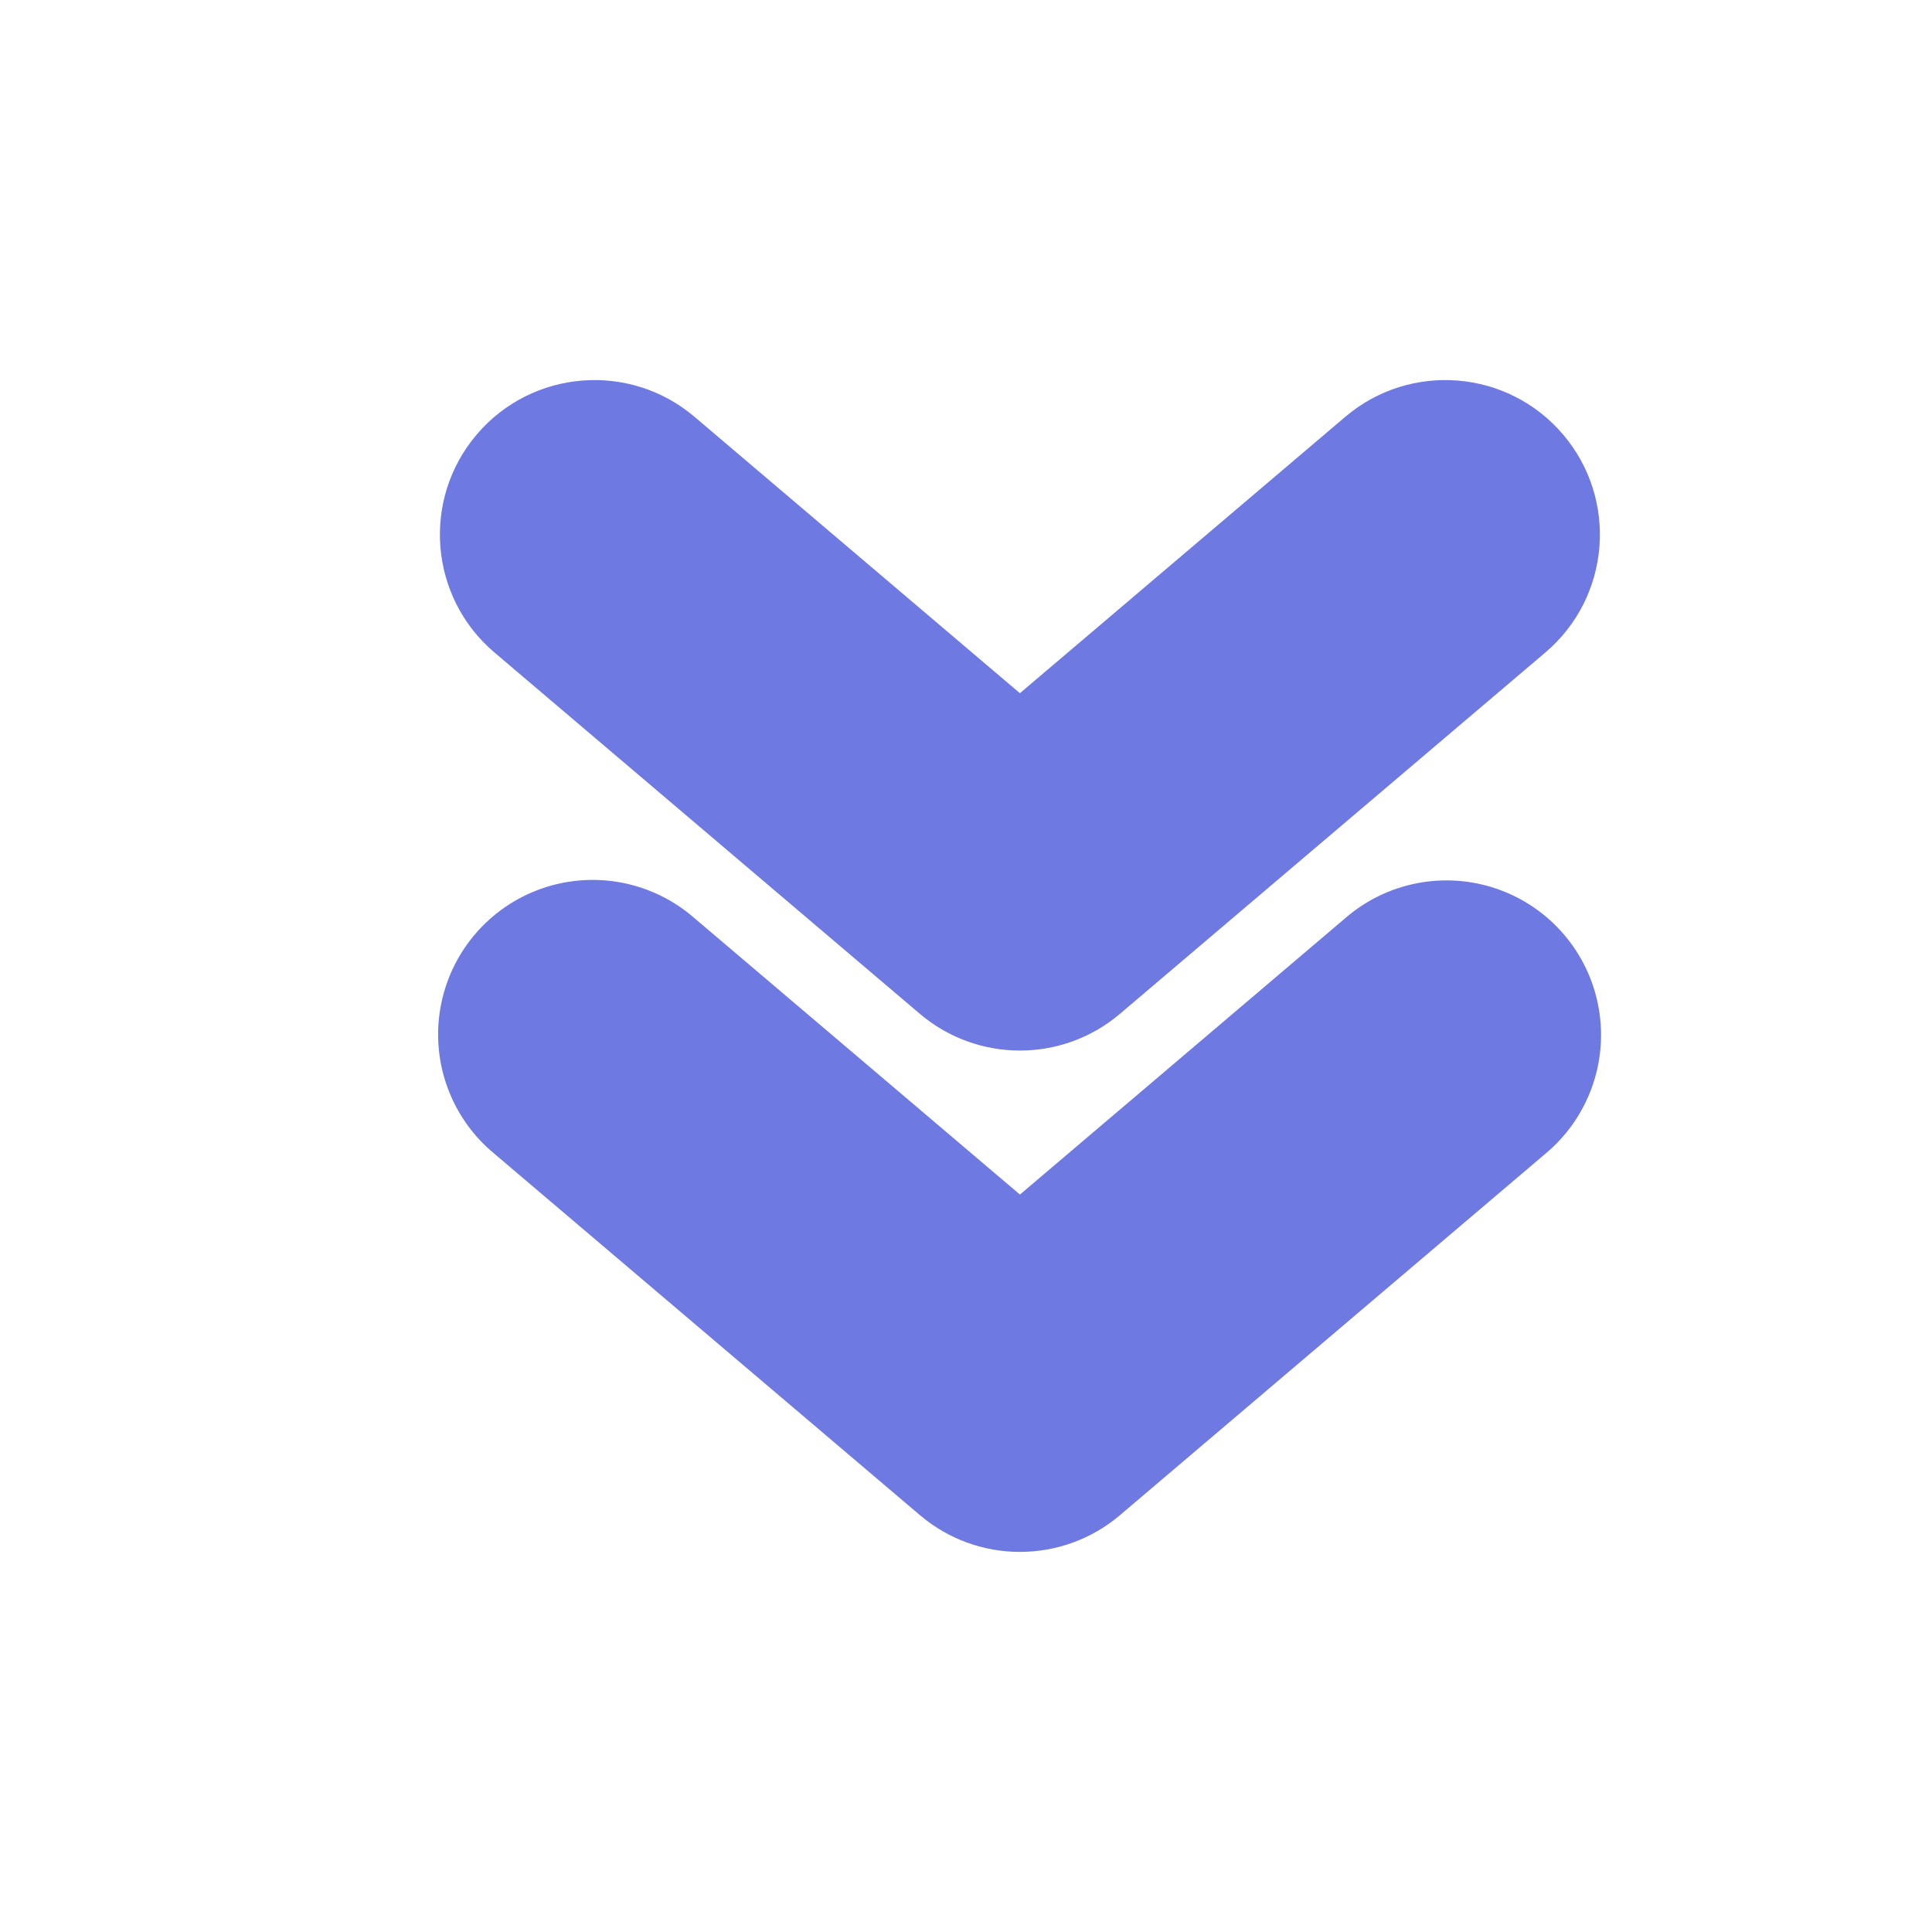
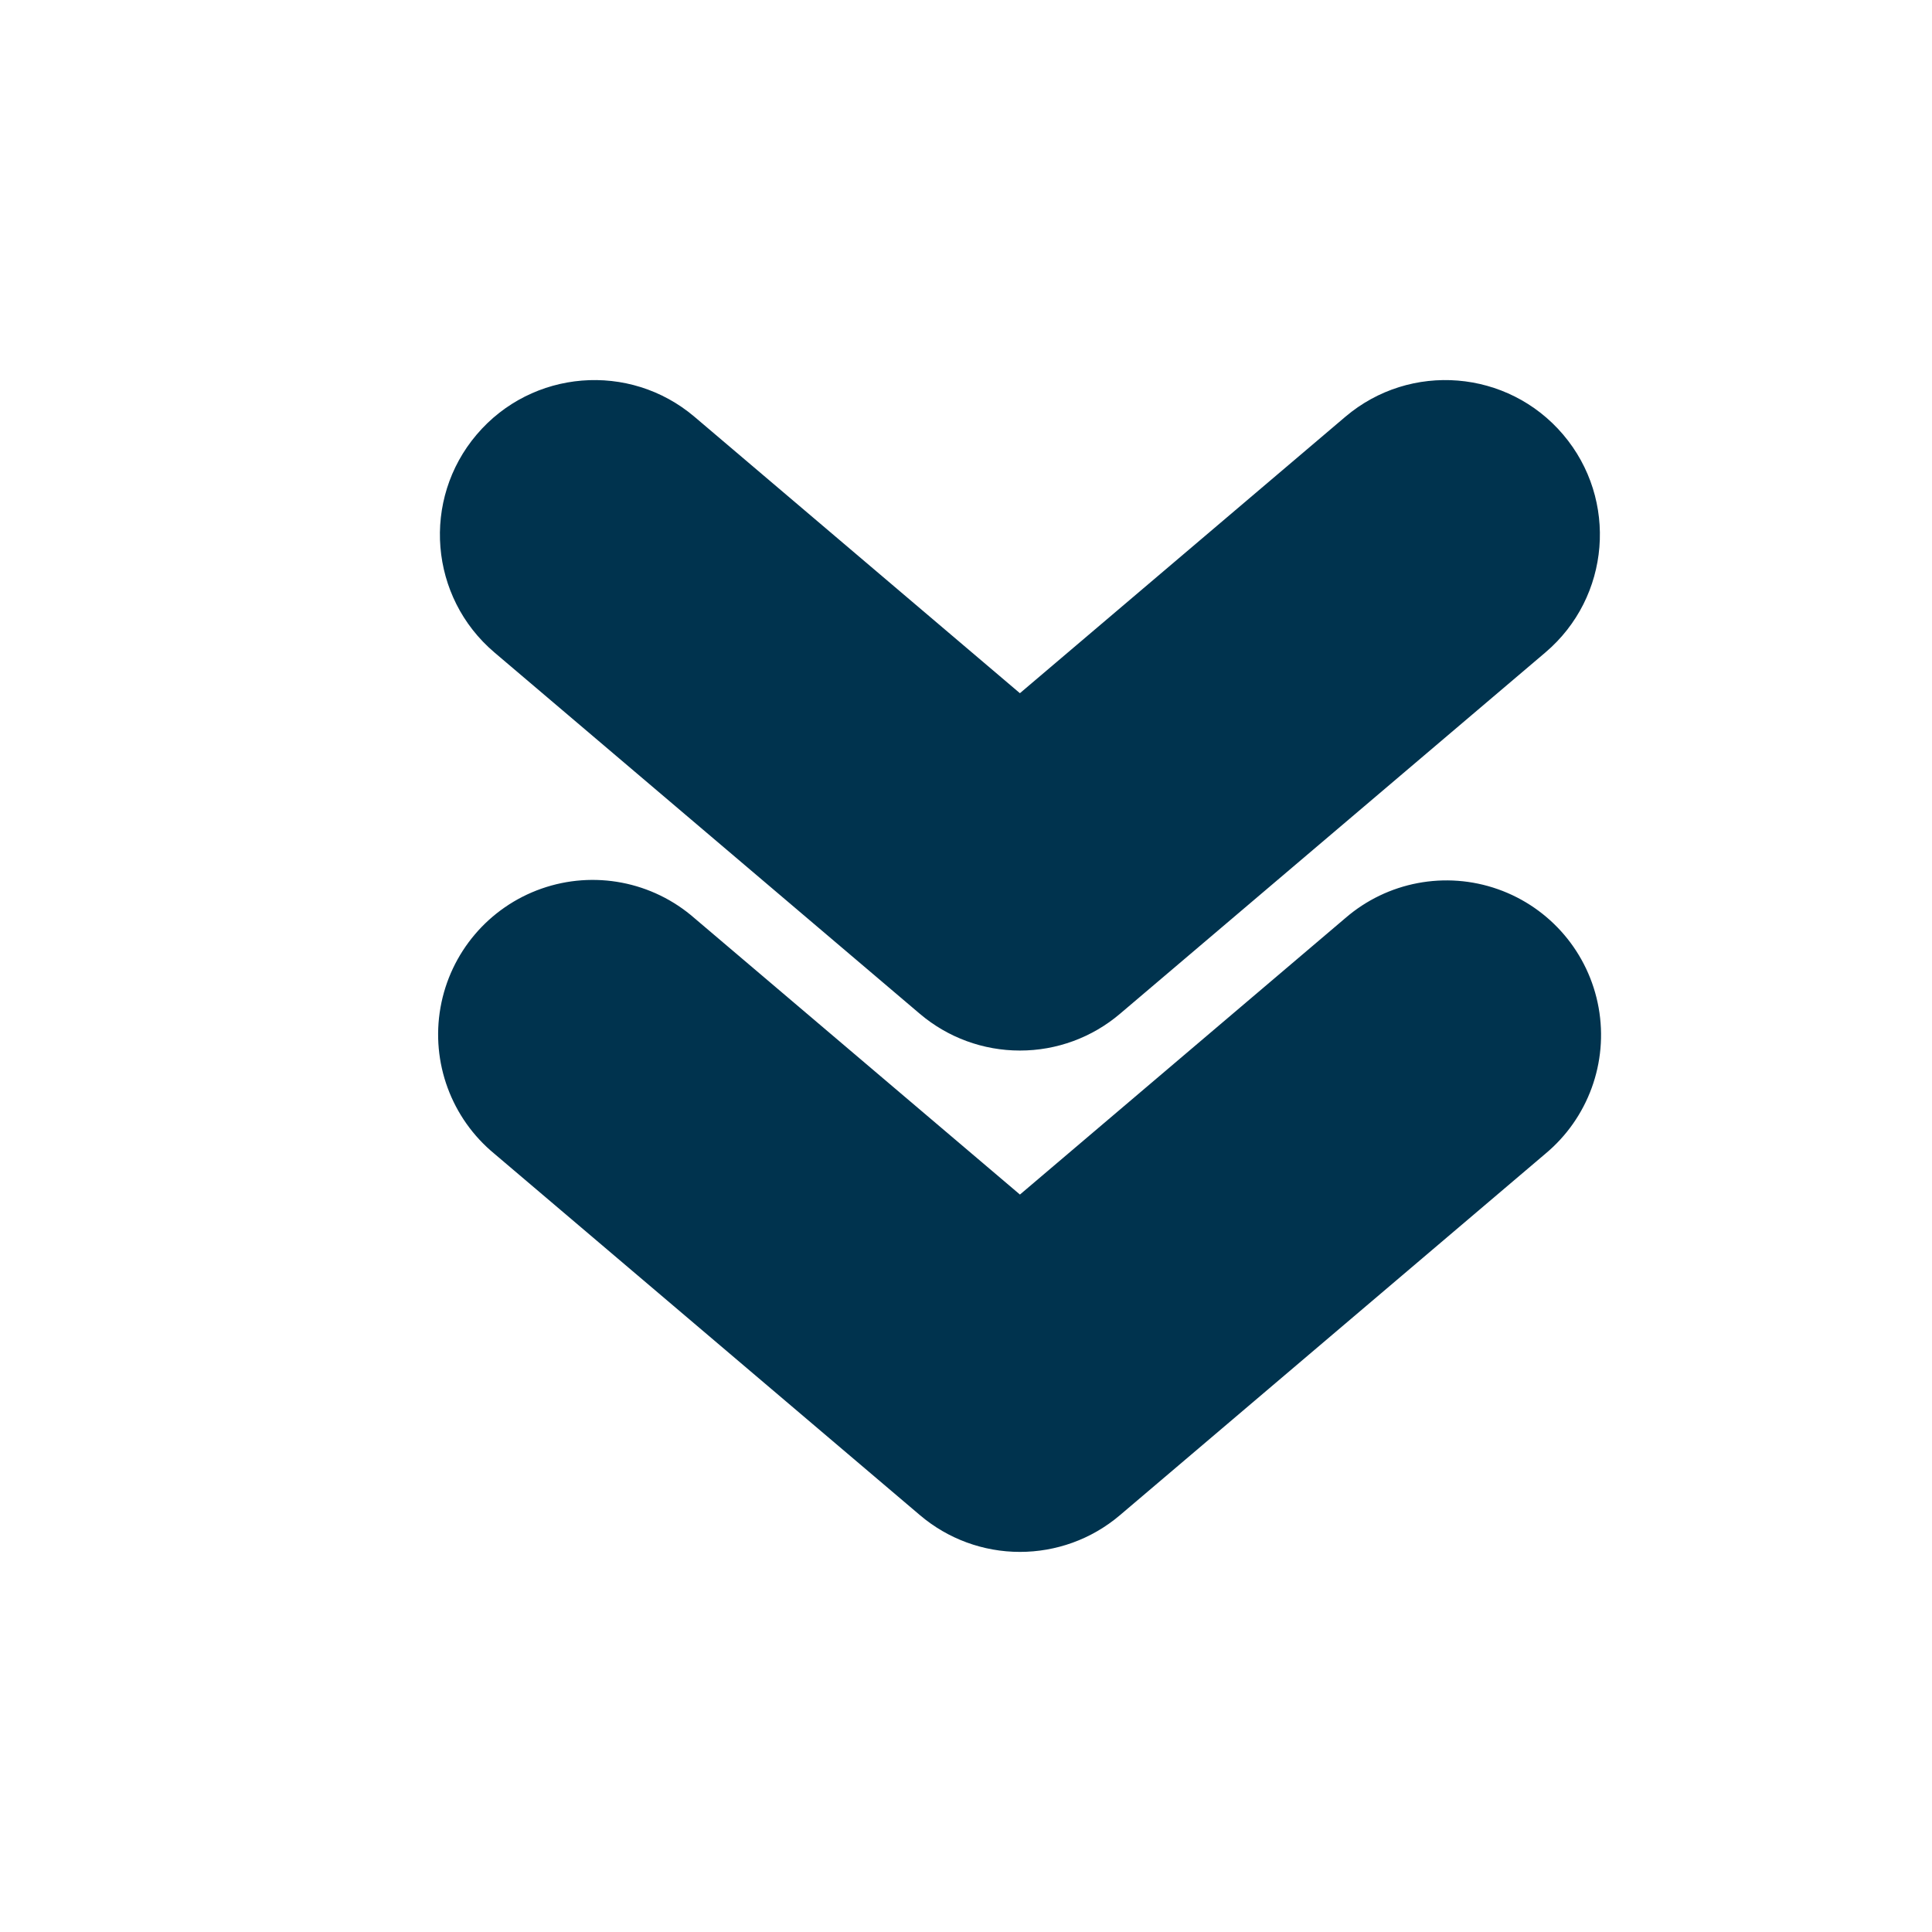
<svg xmlns="http://www.w3.org/2000/svg" t="1556034565467" class="icon" style="" viewBox="0 0 1024 1024" version="1.1" p-id="17807" width="16" height="16">
  <defs>
    <style type="text/css" />
  </defs>
-   <path d="M540.57 556.81a81.818 81.818 0 0 1-53.043-19.476l-225.485-191.529a81.92 81.92 0 1 1 106.086-124.867l172.442 146.473 172.442-146.473a81.92 81.92 0 0 1 106.086 124.867l-225.485 191.529a81.715 81.715 0 0 1-53.043 19.476z m53.064 246.231l225.444-191.529a81.92 81.92 0 1 0-106.086-124.846l-172.401 146.473-172.483-146.473a81.92 81.92 0 1 0-106.045 124.867l225.526 191.529a81.715 81.715 0 0 0 53.002 19.476c18.883 0 37.765-6.492 53.043-19.497z" p-id="17808" fill="#6E79E1" />
+   <path d="M540.57 556.81a81.818 81.818 0 0 1-53.043-19.476l-225.485-191.529a81.92 81.92 0 1 1 106.086-124.867l172.442 146.473 172.442-146.473a81.92 81.92 0 0 1 106.086 124.867l-225.485 191.529a81.715 81.715 0 0 1-53.043 19.476z m53.064 246.231l225.444-191.529a81.92 81.92 0 1 0-106.086-124.846l-172.401 146.473-172.483-146.473a81.92 81.92 0 1 0-106.045 124.867l225.526 191.529a81.715 81.715 0 0 0 53.002 19.476c18.883 0 37.765-6.492 53.043-19.497z" p-id="17808" fill="#00334e" />
</svg>
